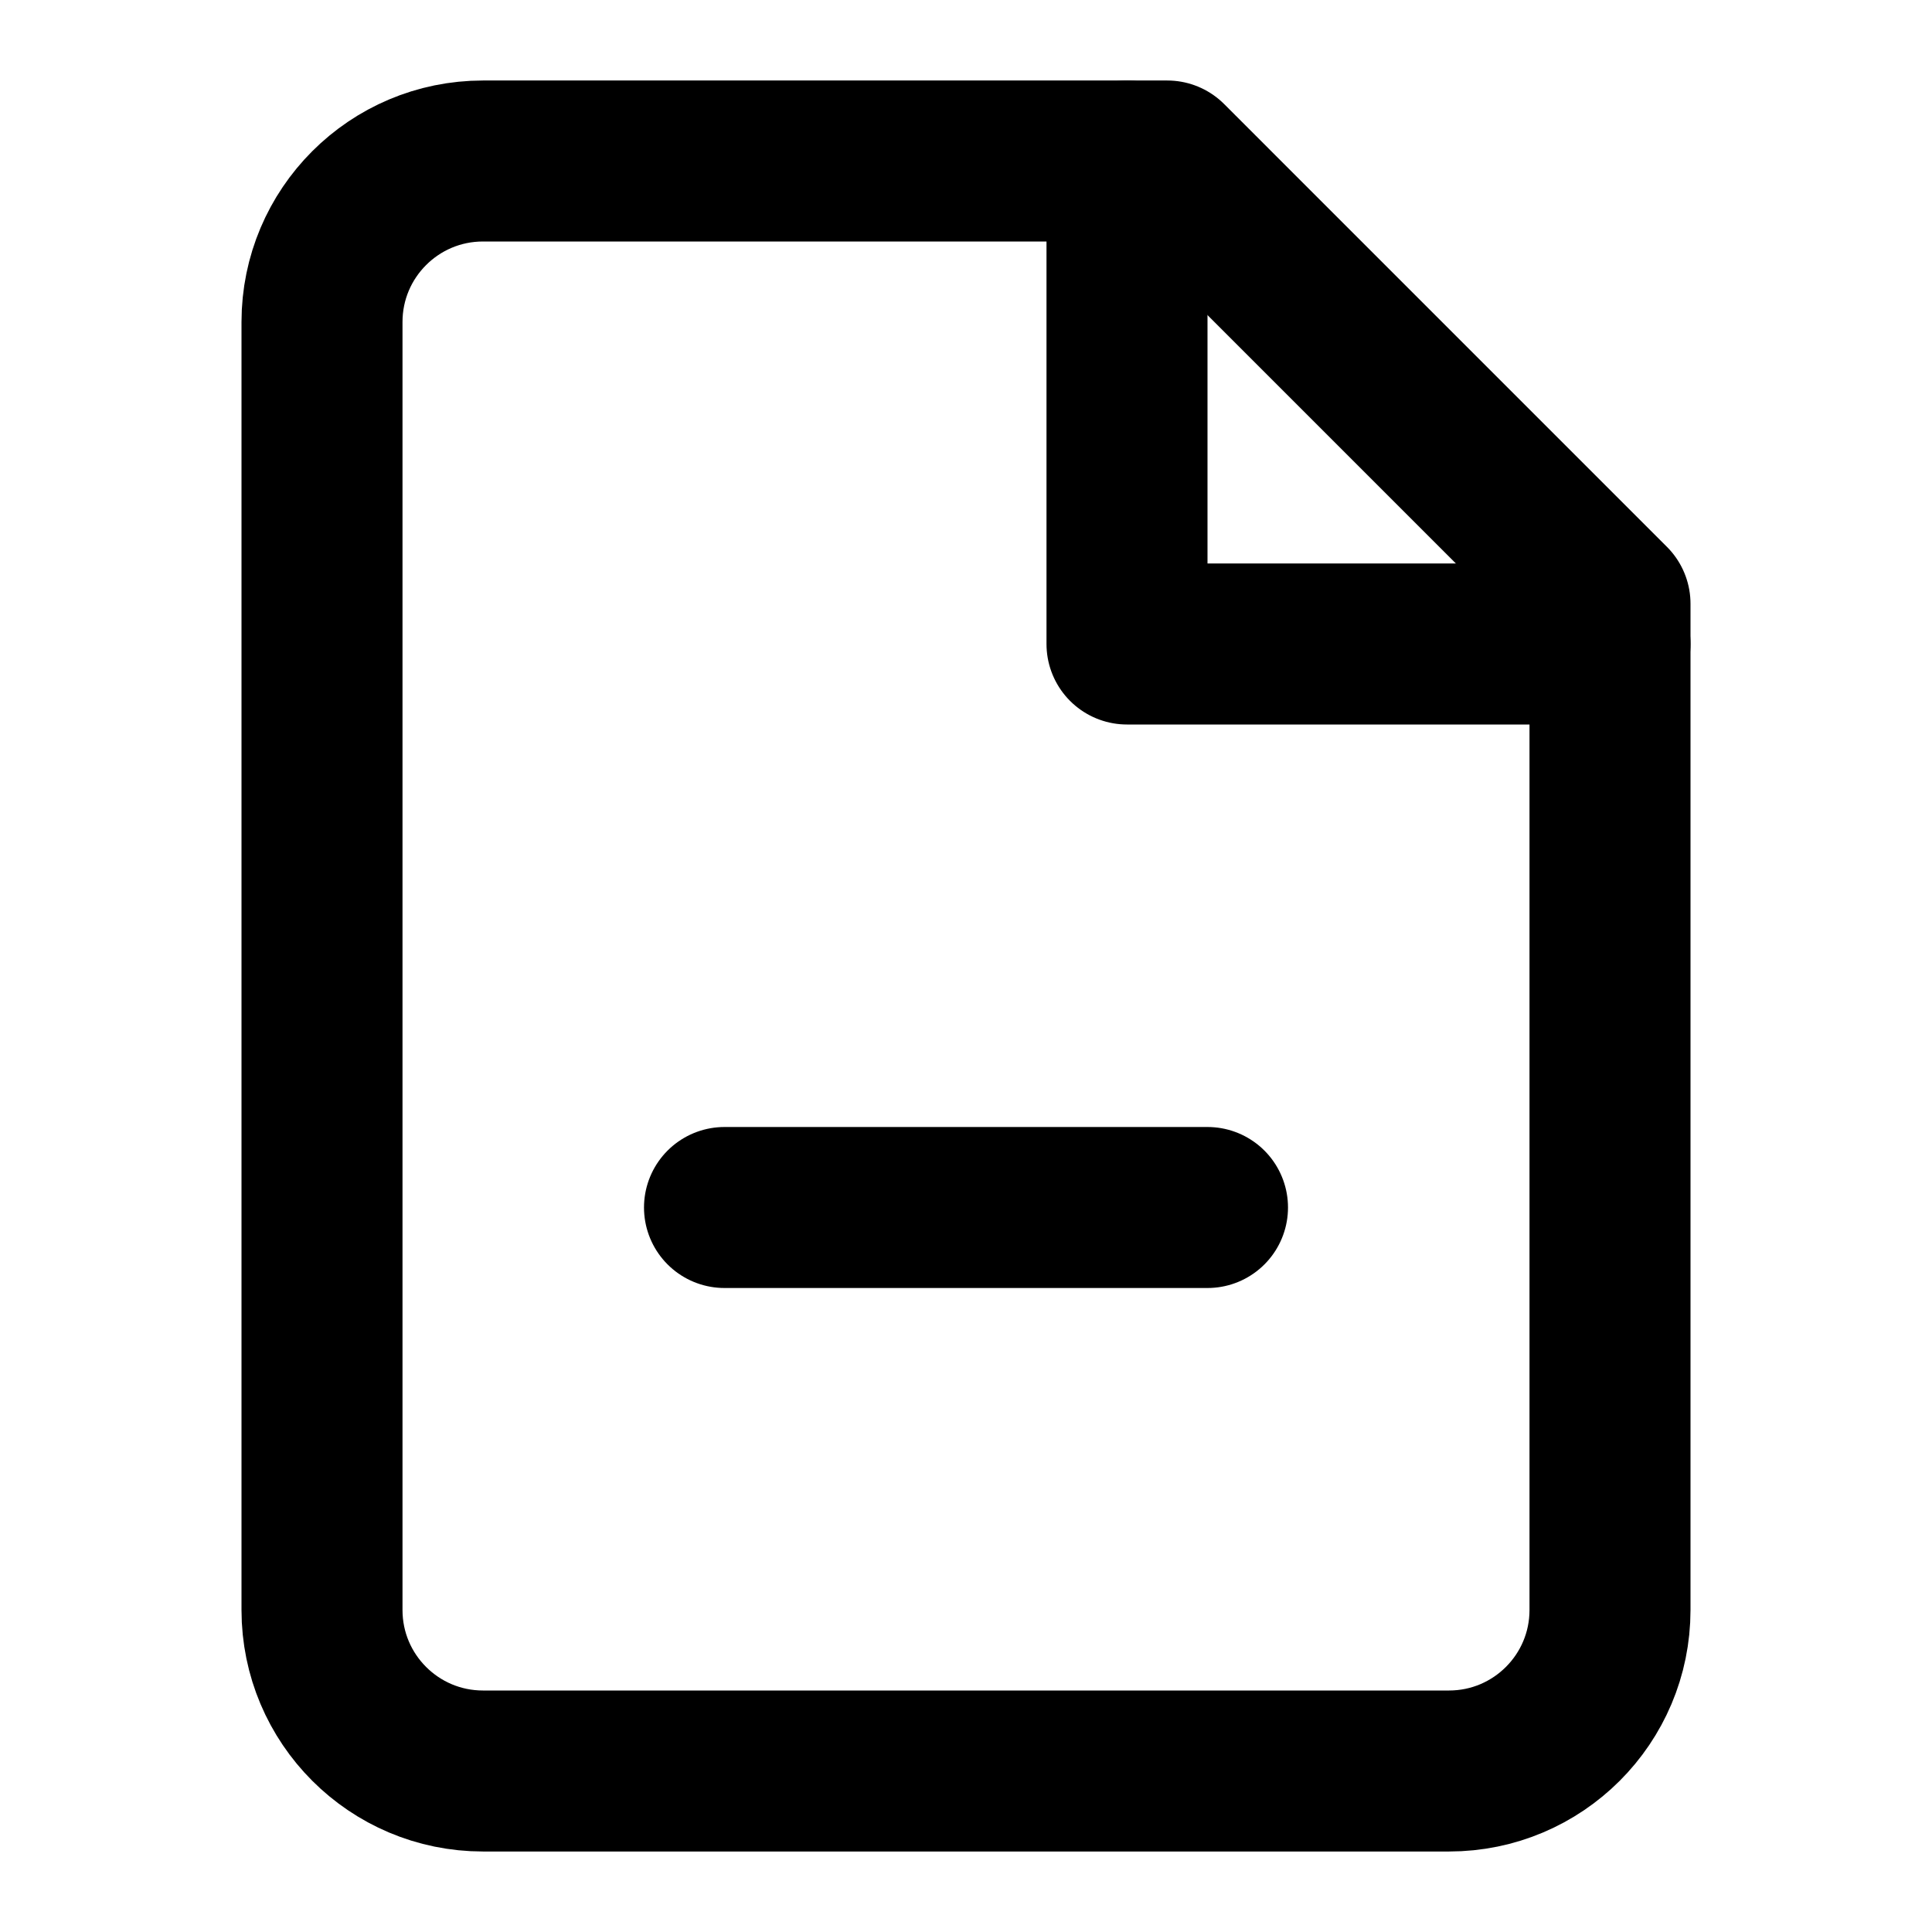
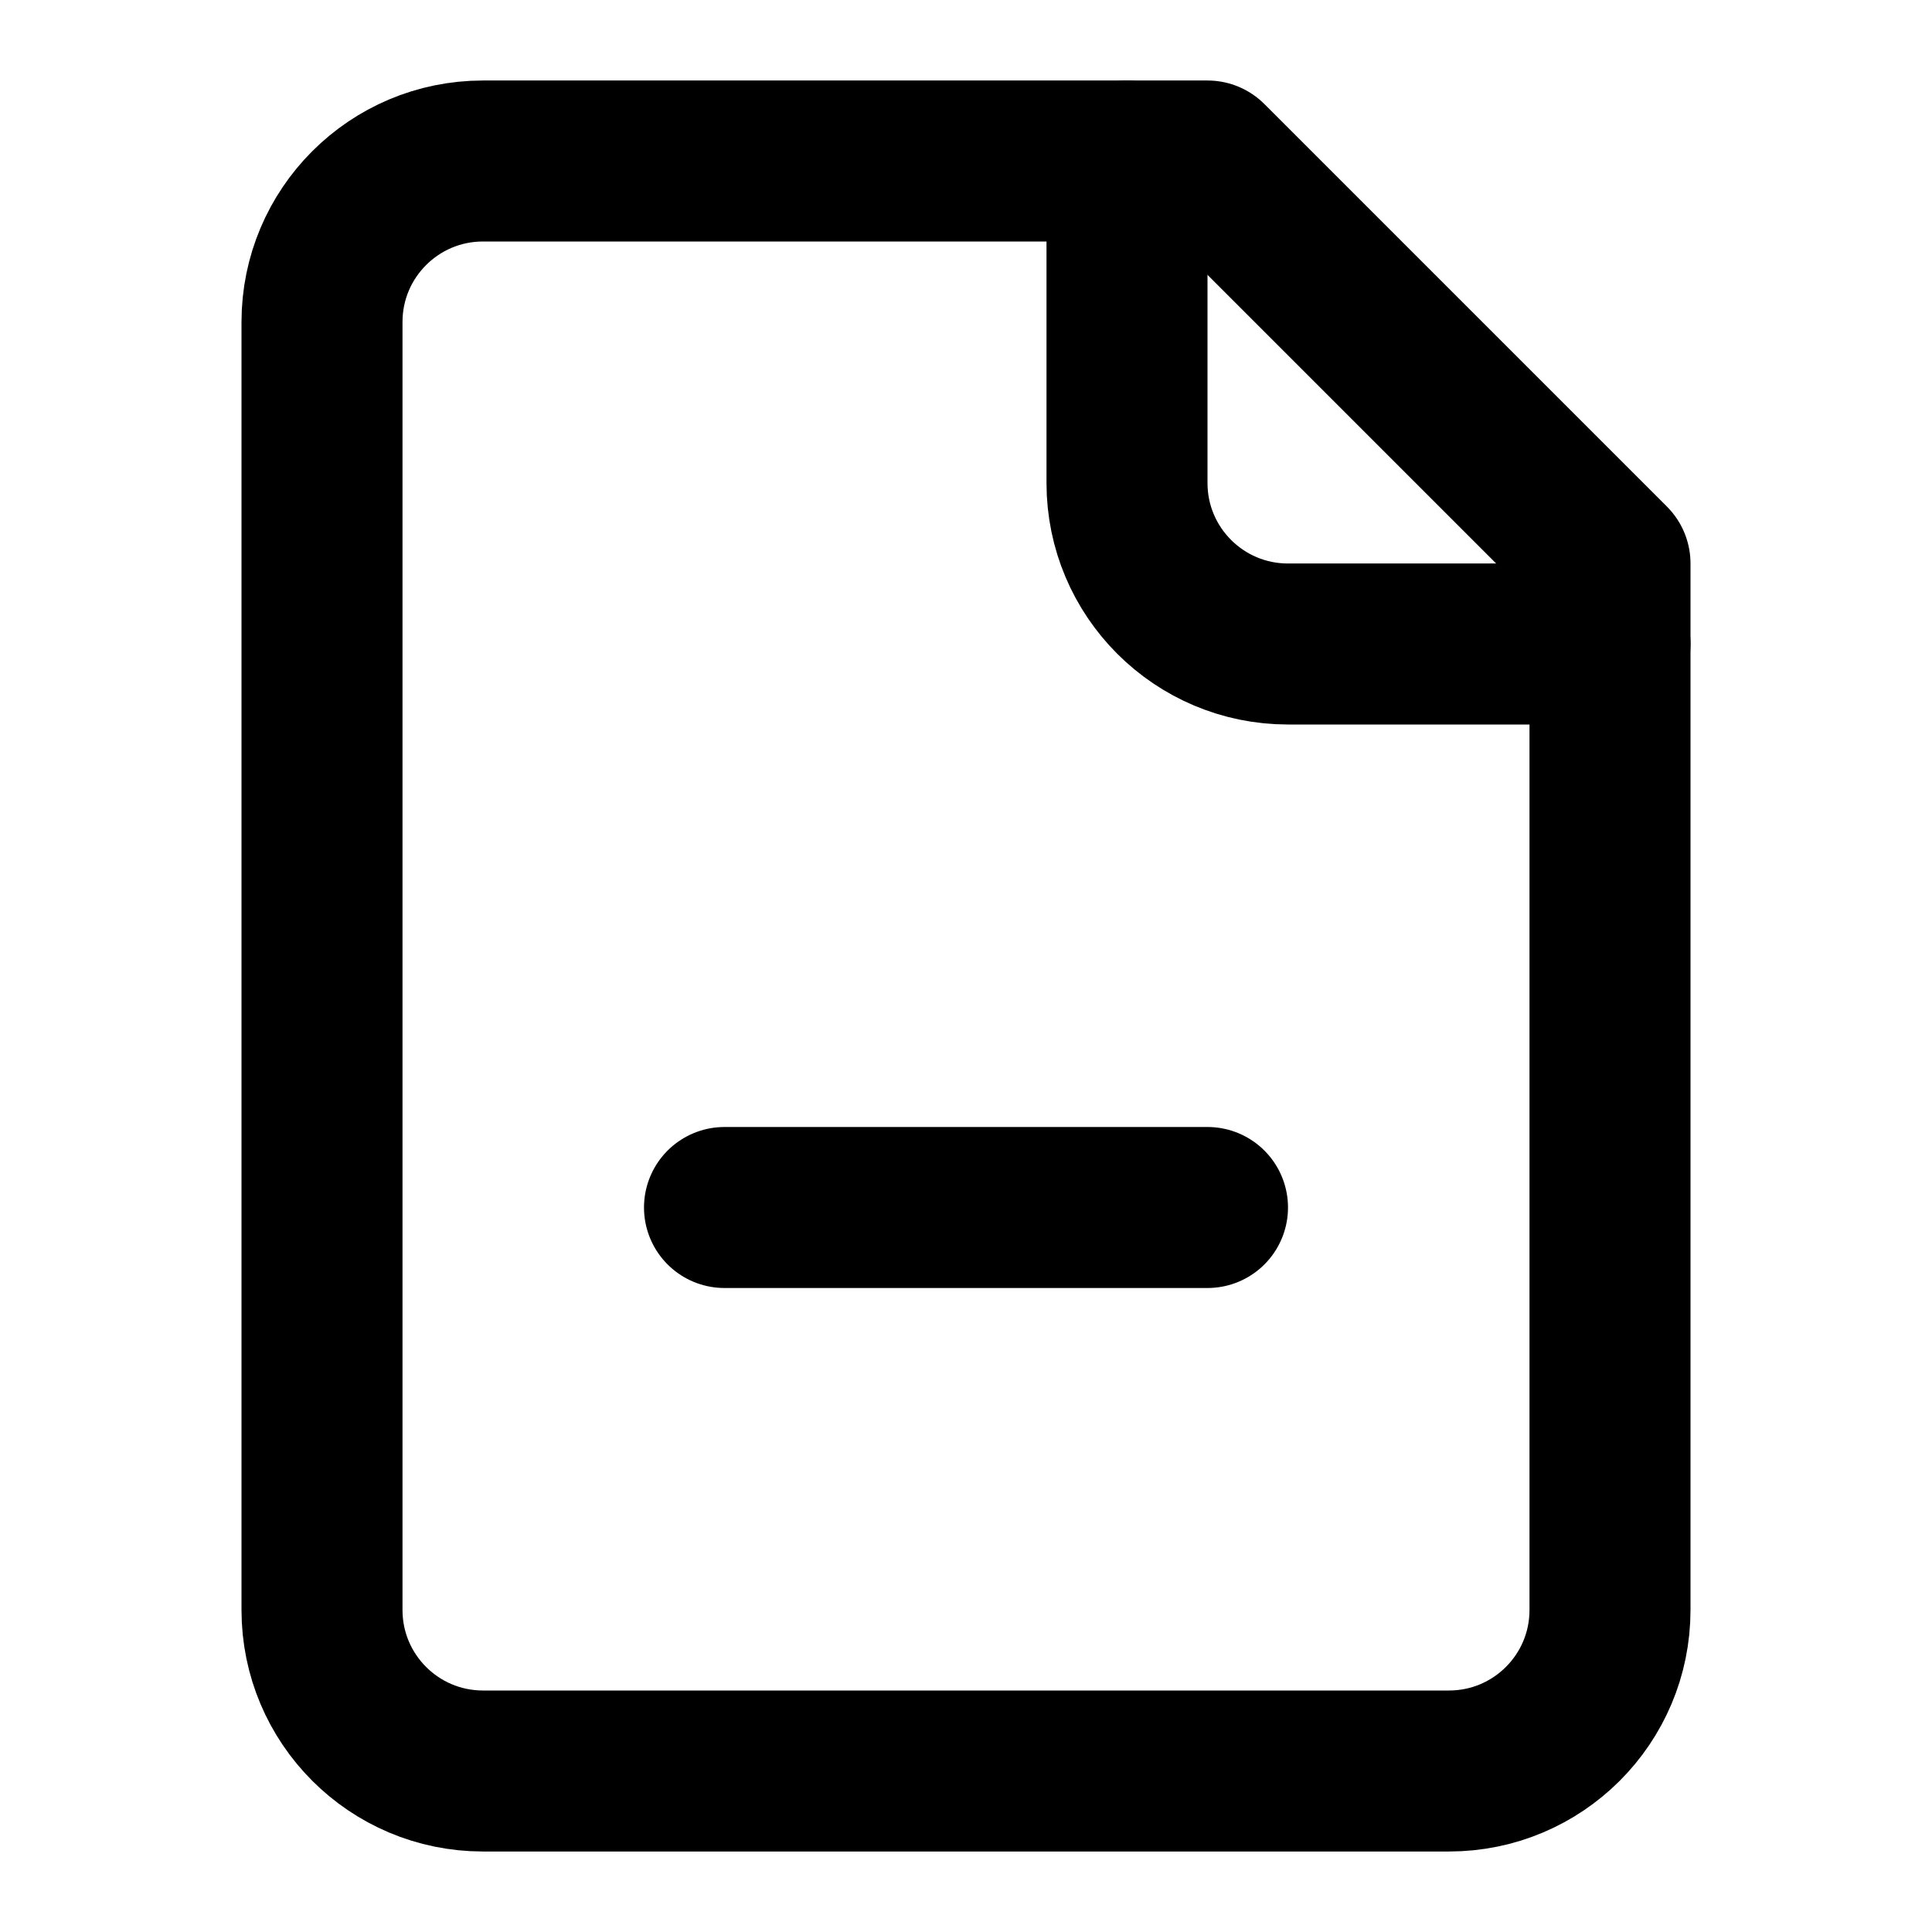
<svg xmlns="http://www.w3.org/2000/svg" width="24" height="24" viewBox="0 0 24 24" fill="none" stroke="currentColor" stroke-width="2" stroke-linecap="round" stroke-linejoin="round">
-   <path d="M14.5 2H6a2 2 0 0 0-2 2v16a2 2 0 0 0 2 2h12a2 2 0 0 0 2-2V7.5L14.5 2z" />
-   <polyline points="14 2 14 8 20 8" />
-   <line x1="9" x2="15" y1="15" y2="15" />
+   <path d="M15 2H6a2 2 0 0 0-2 2v16a2 2 0 0 0 2 2h12a2 2 0 0 0 2-2V7Z" />
+   <path d="M14 2v4a2 2 0 0 0 2 2h4" />
+   <path d="M9 15h6" />
</svg>
